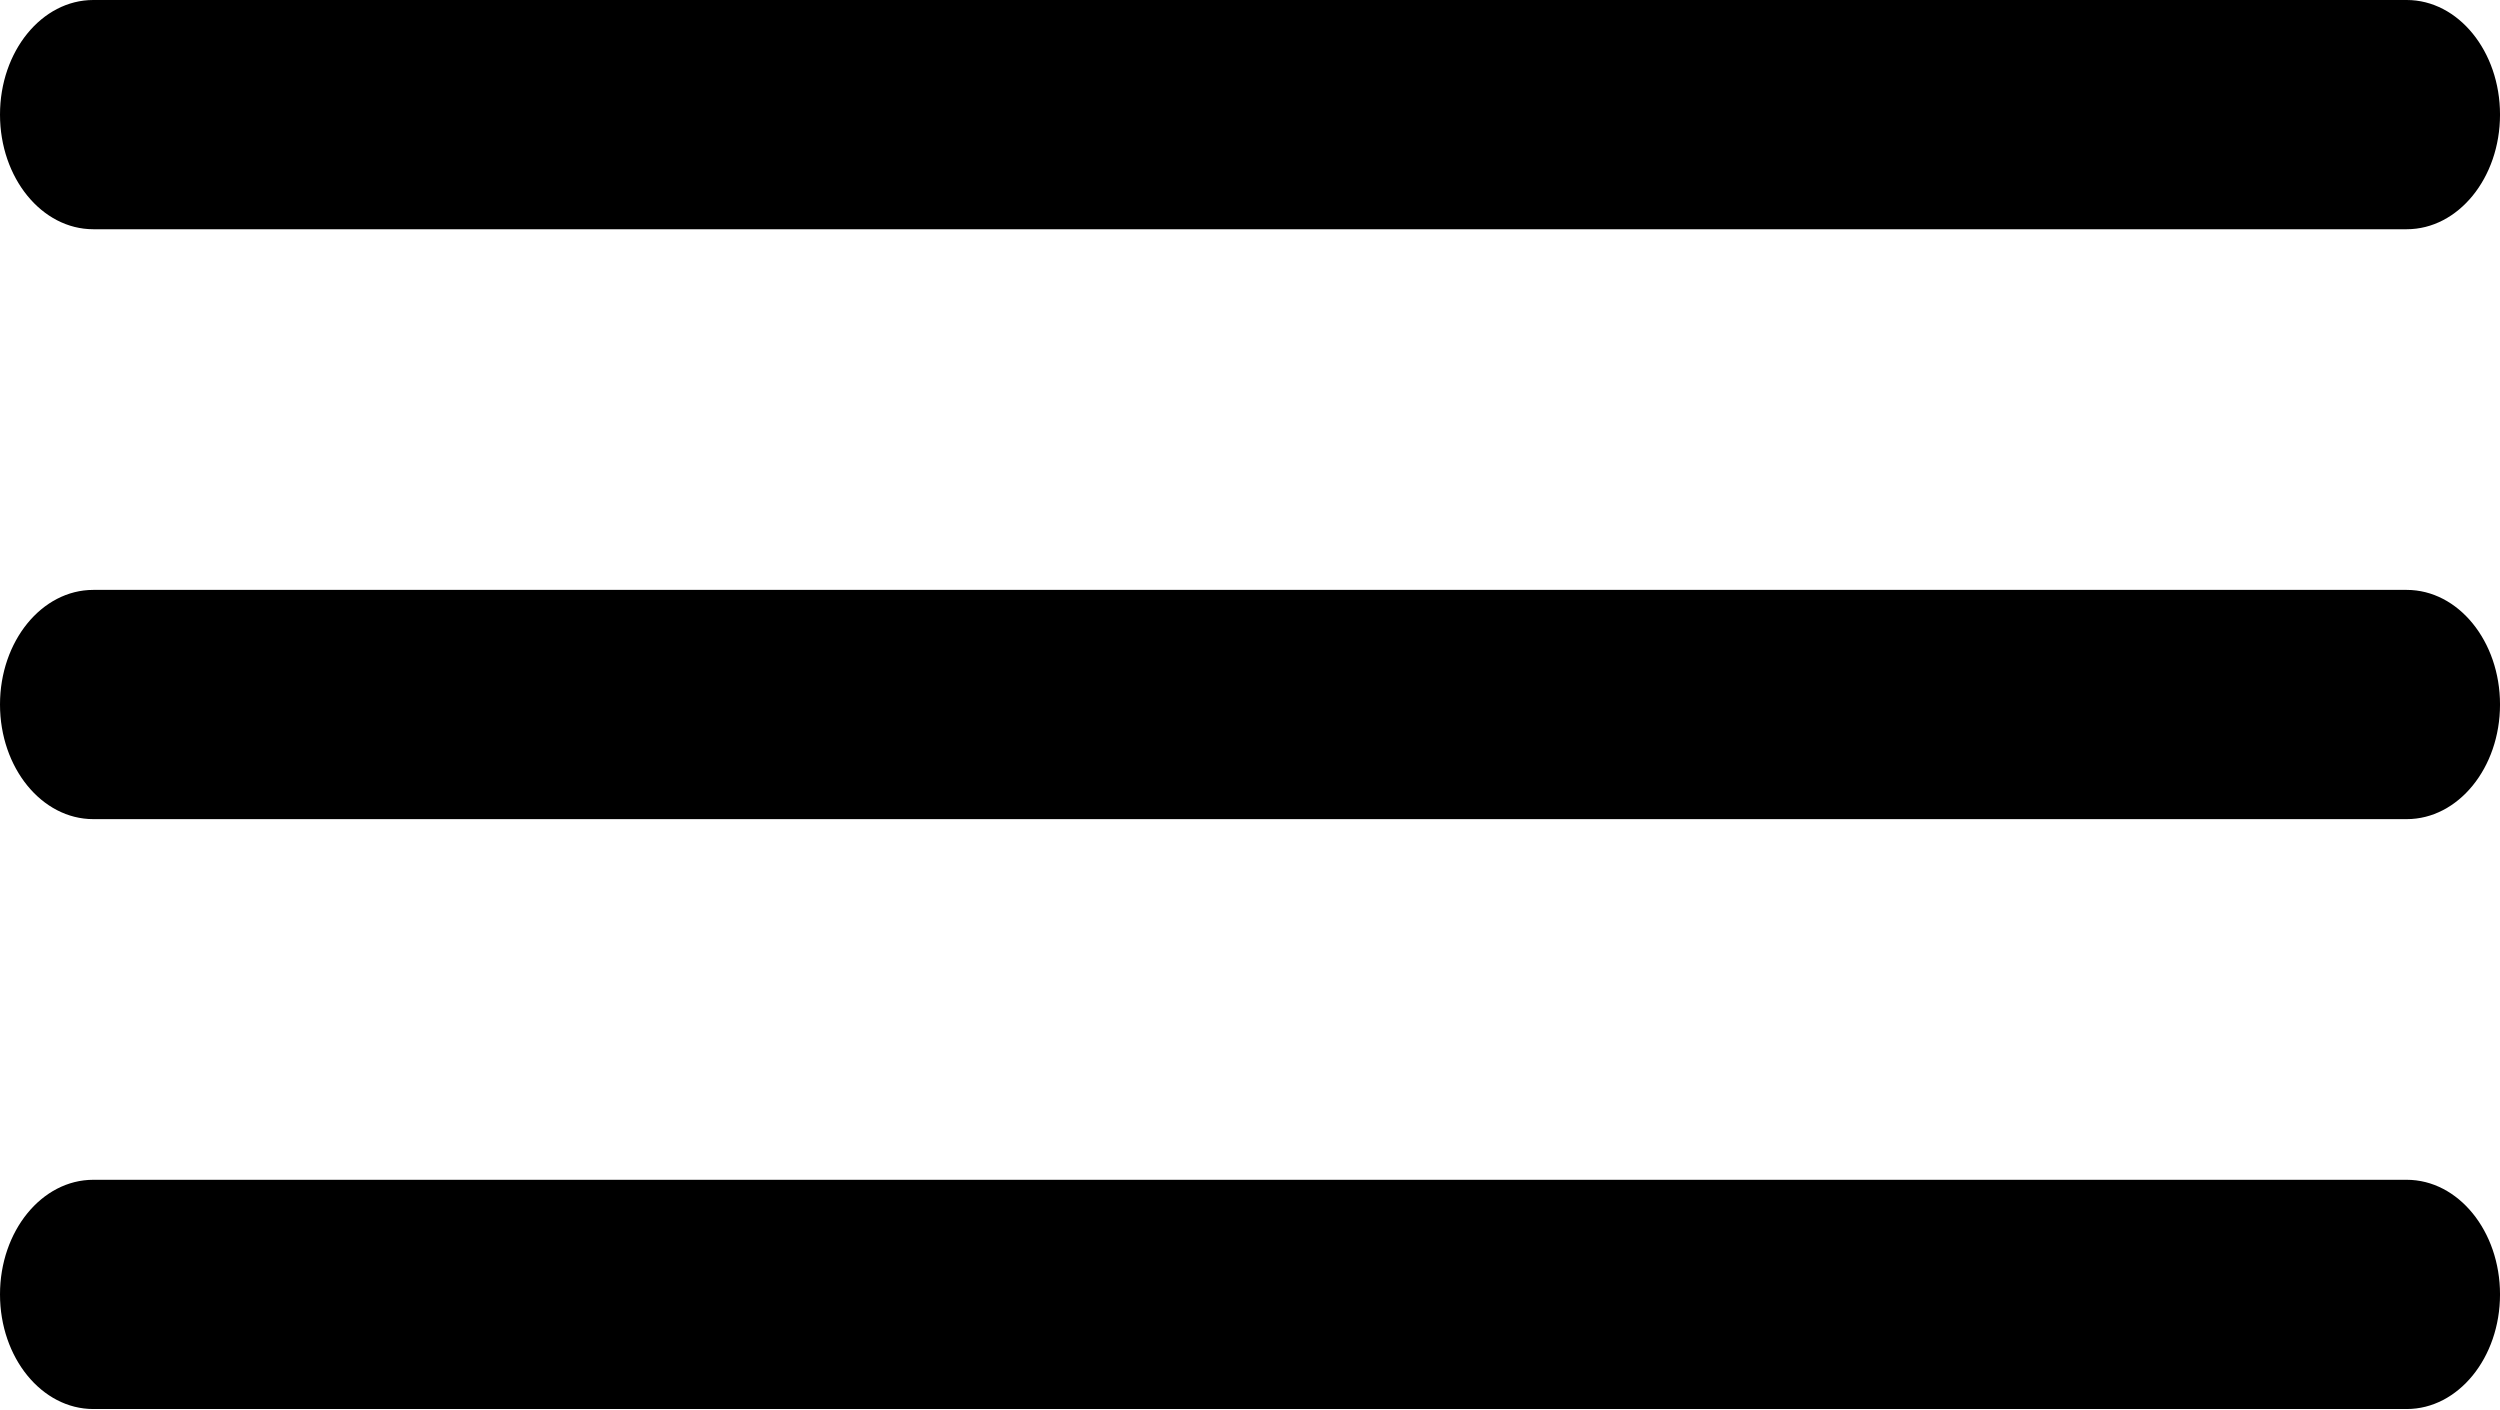
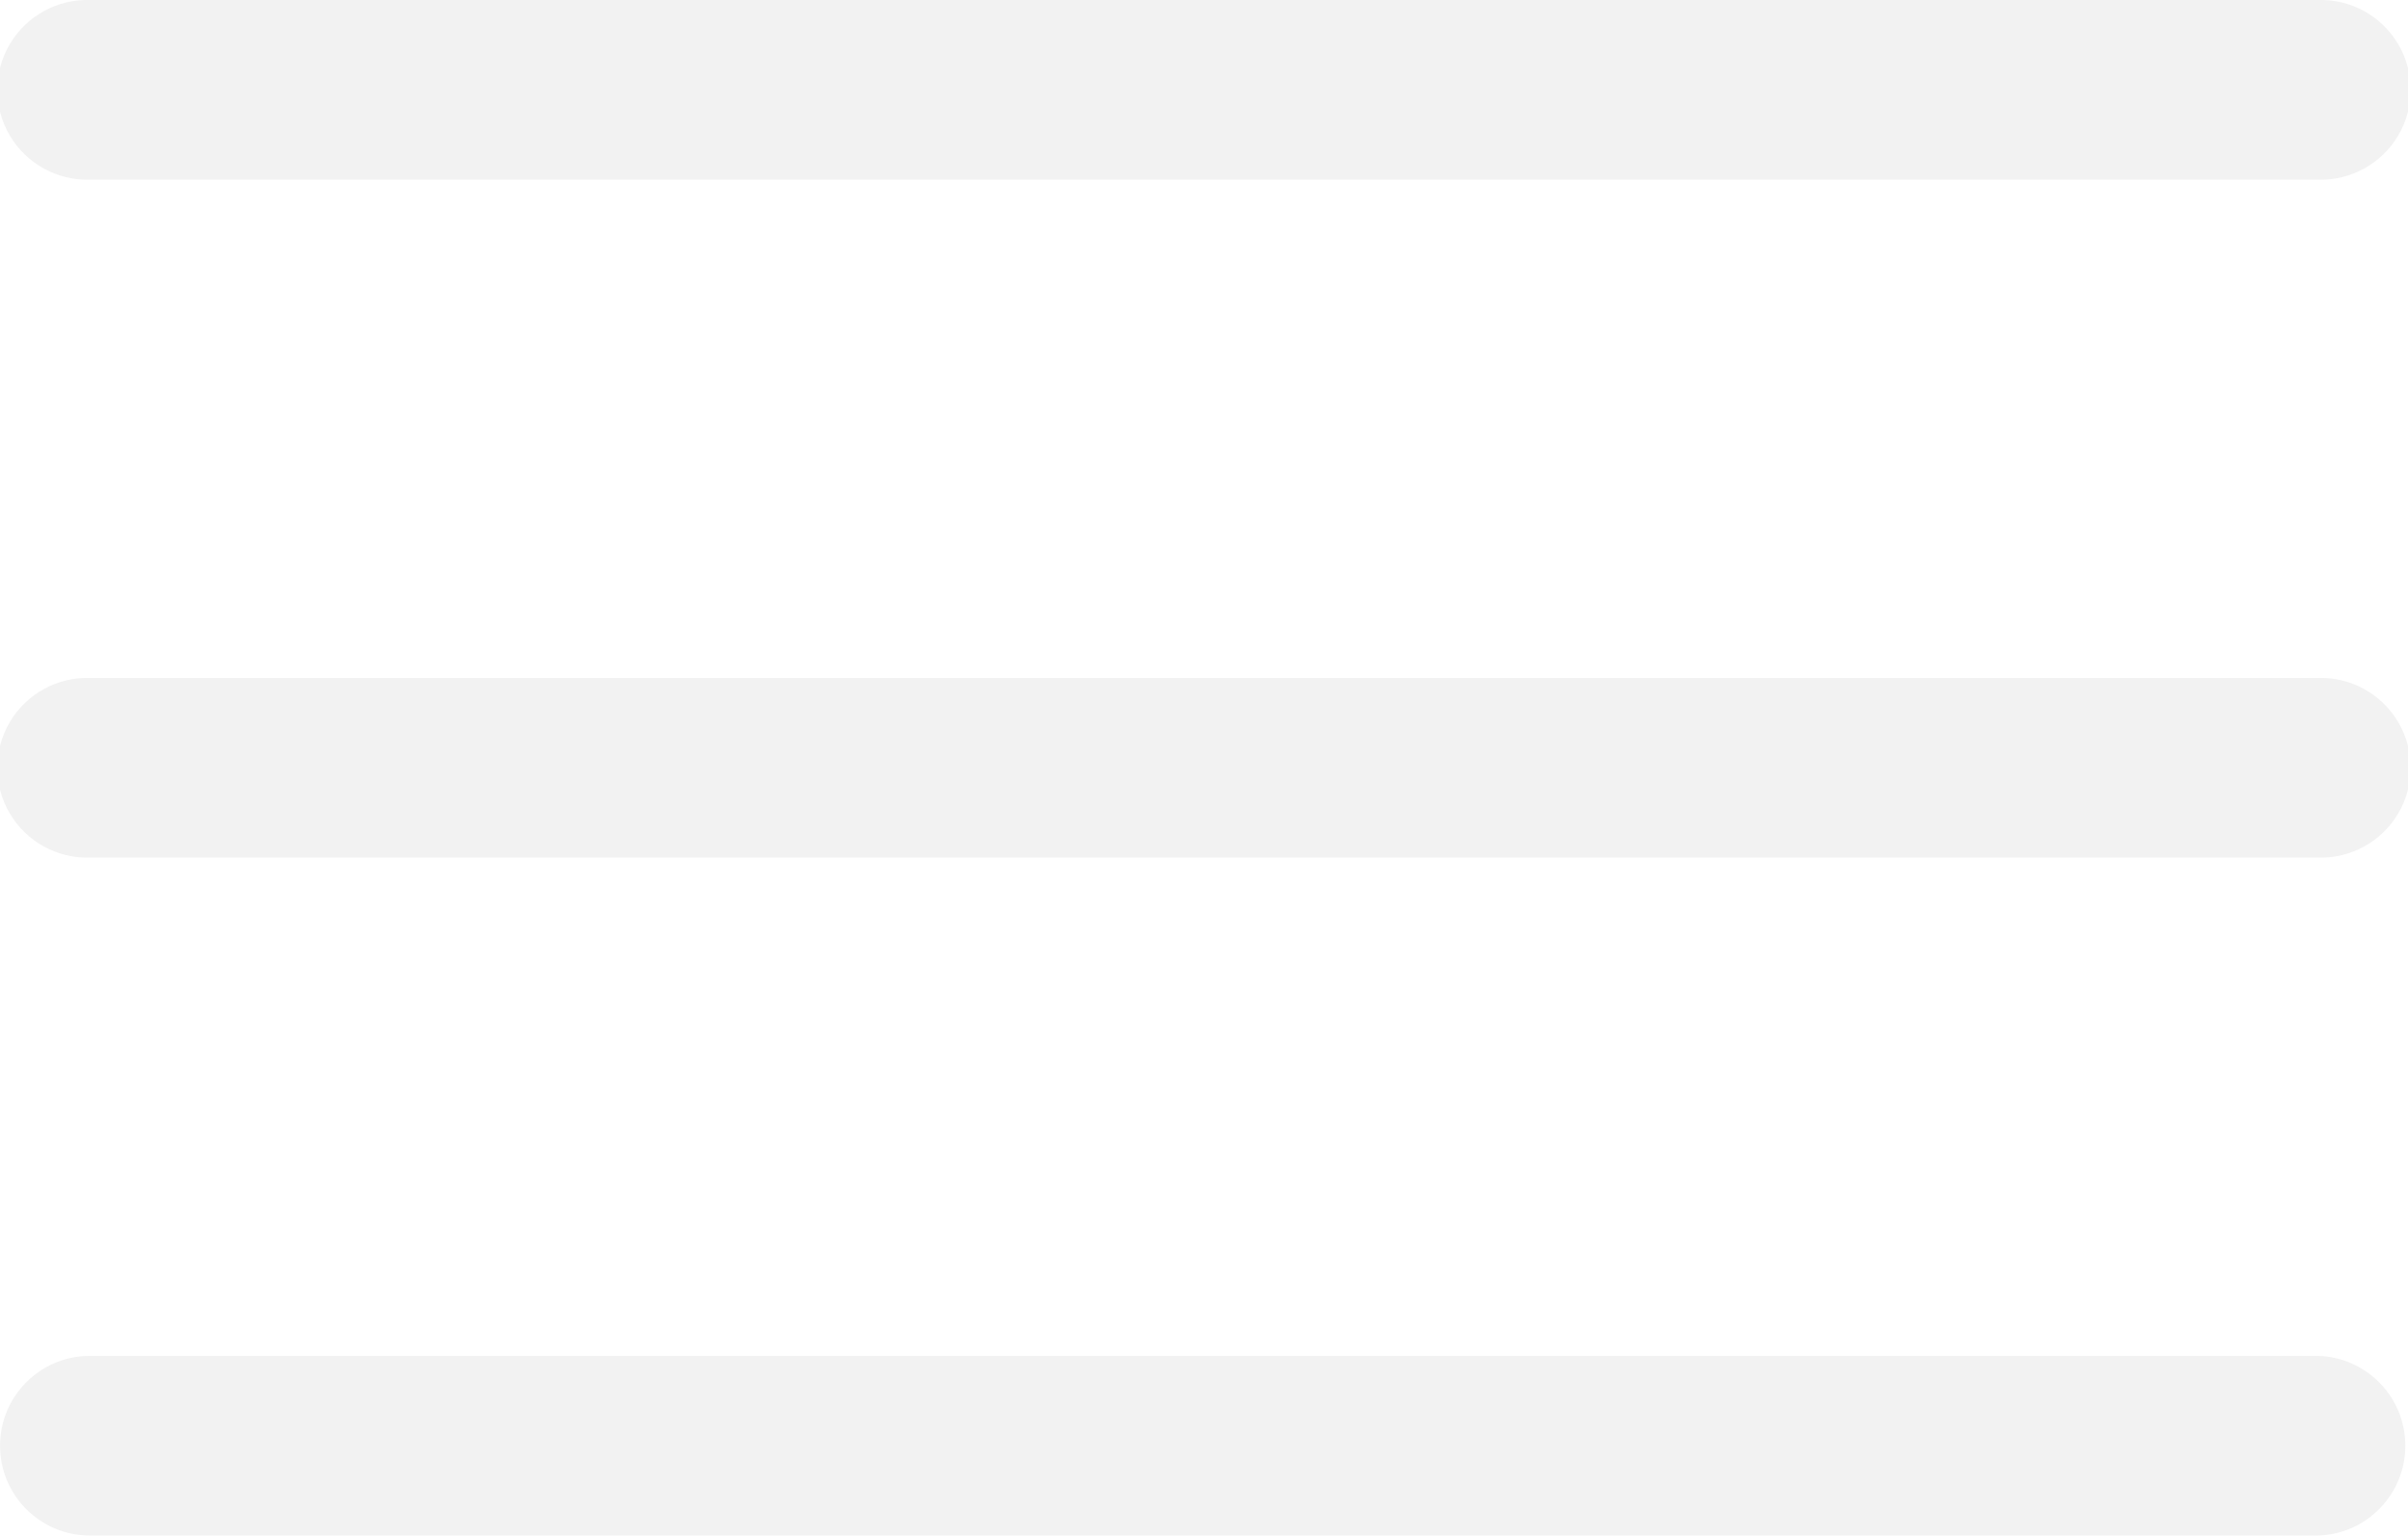
- <svg xmlns="http://www.w3.org/2000/svg" width="327.176" height="184.4" viewBox="0 0 327.176 184.4">
-   <g id="botao-hamburguer" transform="translate(-54.13 -172.52)">
-     <path id="Caminho_19" data-name="Caminho 19" d="M369.1,166.52H66.338c-6.742,0-12.208-6.716-12.208-15s5.466-15,12.208-15H369.1c6.742,0,12.208,6.716,12.208,15s-5.466,15-12.208,15Z" transform="translate(0 36)" />
-     <path id="Caminho_20" data-name="Caminho 20" d="M369.1,279.72H66.338c-6.742,0-12.208-6.716-12.208-15s5.466-15,12.208-15H369.1c6.742,0,12.208,6.716,12.208,15s-5.466,15-12.208,15Z" />
-     <path id="Caminho_21" data-name="Caminho 21" d="M369.1,392.92H66.338c-6.742,0-12.208-6.716-12.208-15s5.466-15,12.208-15H369.1c6.742,0,12.208,6.716,12.208,15s-5.466,15-12.208,15Z" transform="translate(0 -36)" />
+ <svg xmlns="http://www.w3.org/2000/svg" width="30.164" height="19.239" viewBox="0 0 30.164 19.239">
+   <g id="_1" data-name="1" transform="translate(-54.13 -136.52)">
+     <path id="Caminho_19" data-name="Caminho 19" d="M83.168,138.771H55.256a1.126,1.126,0,1,1,0-2.251H83.168a1.126,1.126,0,1,1,0,2.251Z" fill="#f2f2f2" />
+     <path id="Caminho_20" data-name="Caminho 20" d="M83.168,251.971H55.256a1.126,1.126,0,1,1,0-2.251H83.168a1.126,1.126,0,1,1,0,2.251Z" transform="translate(0 -104.706)" fill="#f2f2f2" />
+     <path id="Caminho_21" data-name="Caminho 21" d="M83.168,365.171H55.256a1.125,1.125,0,1,1,0-2.251H83.168a1.126,1.126,0,0,1,0,2.251Z" transform="translate(0 -209.412)" fill="#f2f2f2" />
  </g>
</svg>
